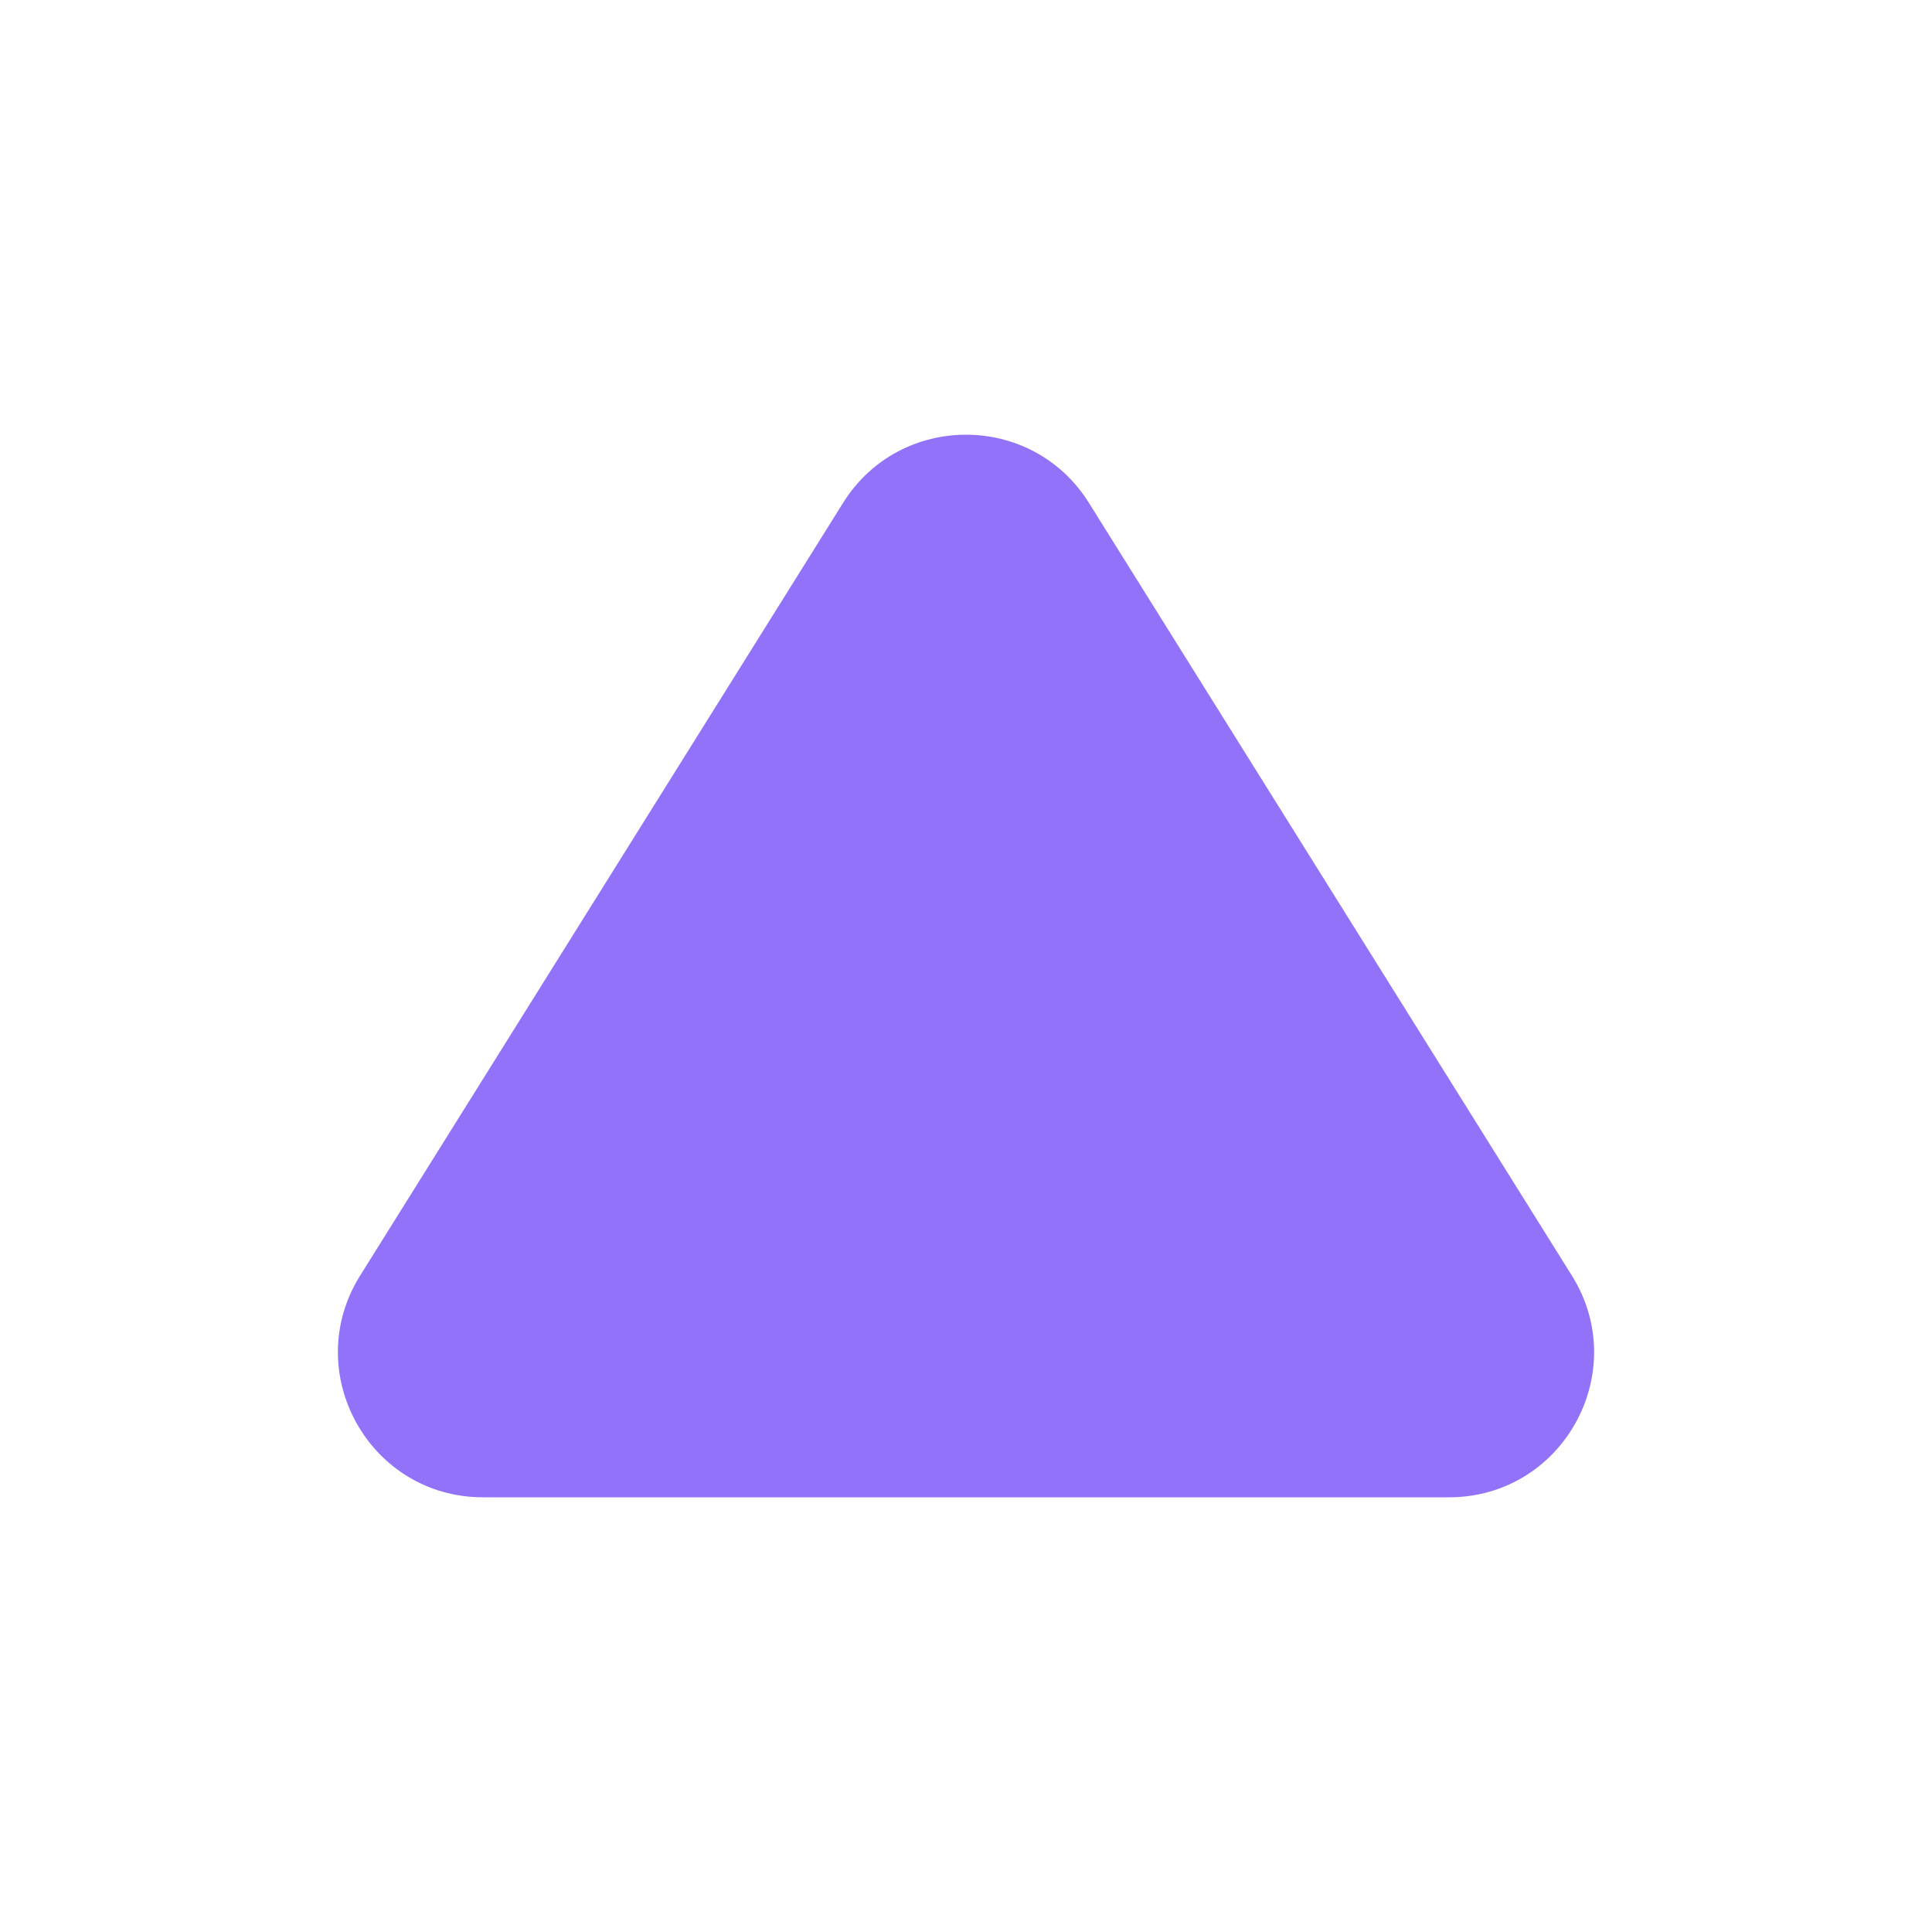
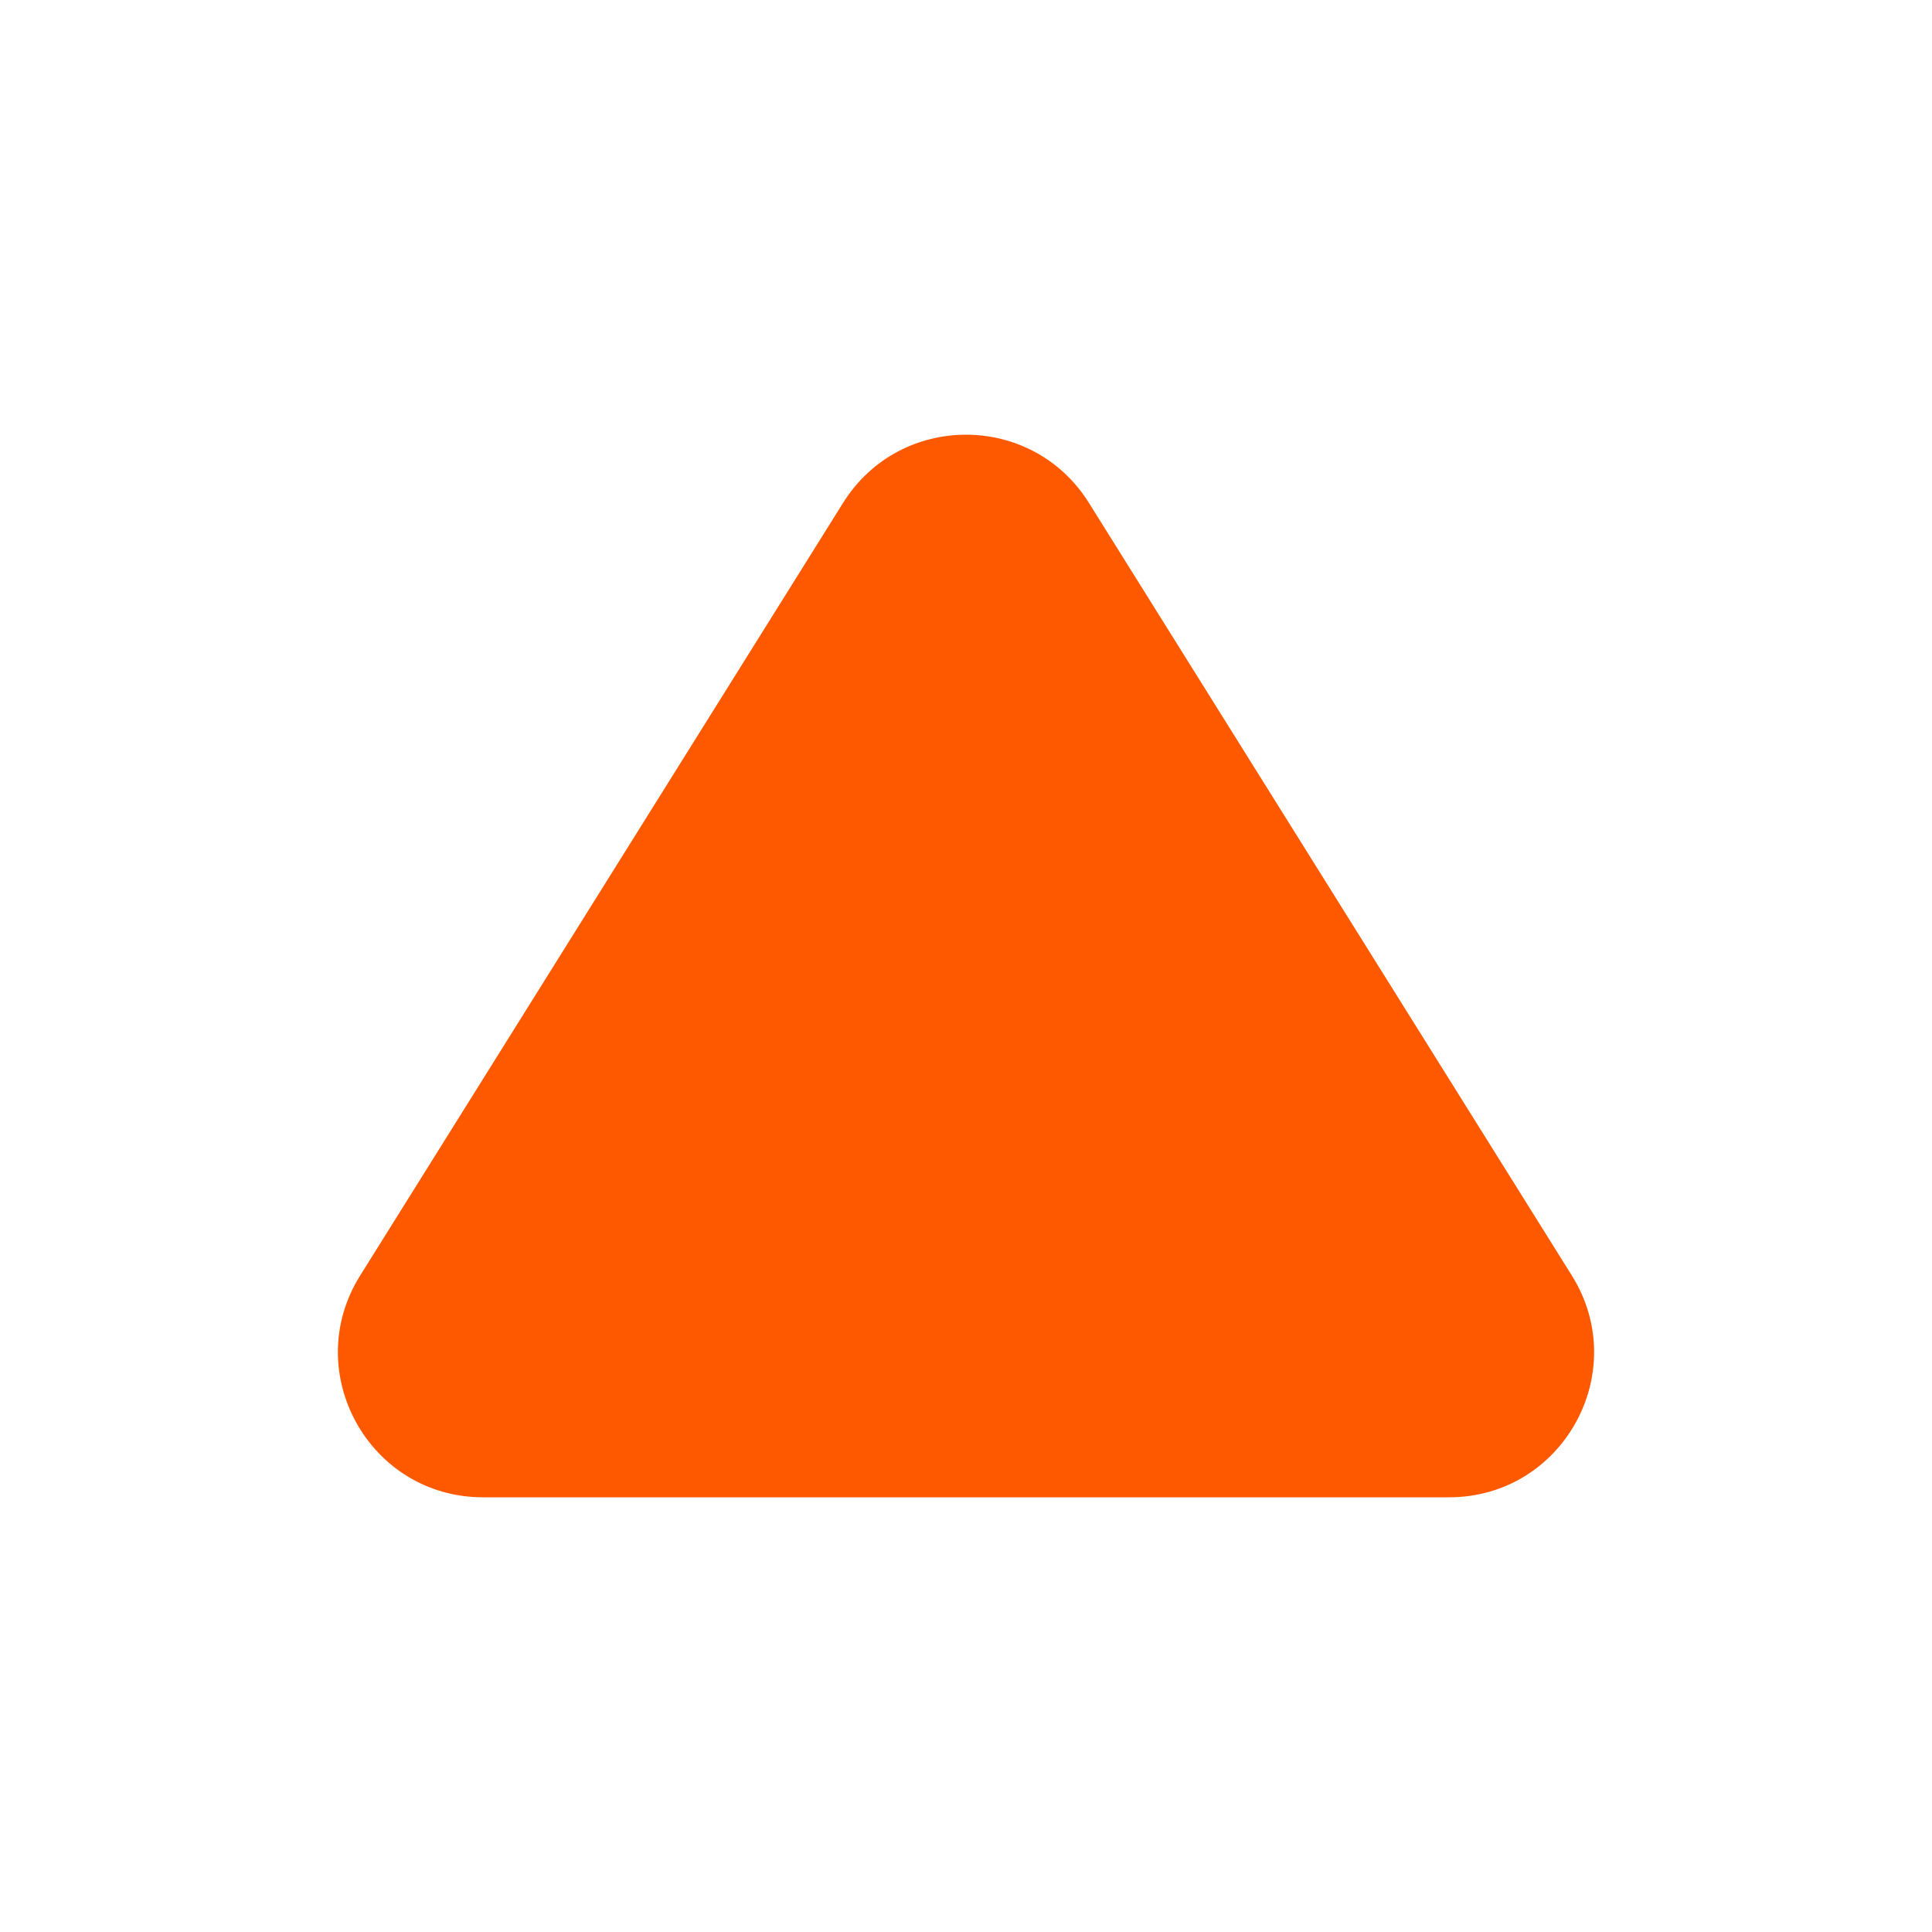
<svg xmlns="http://www.w3.org/2000/svg" width="800px" height="800px" viewBox="0 0 20 20" fill="none">
-   <path d="M11.272 5.205L16.272 13.205C16.896 14.204 16.178 15.5 15 15.5H5C3.822 15.5 3.104 14.204 3.728 13.205L8.728 5.205C9.316 4.265 10.684 4.265 11.272 5.205Z" fill="#9172f8" />
+   <path d="M11.272 5.205L16.272 13.205C16.896 14.204 16.178 15.5 15 15.5H5C3.822 15.5 3.104 14.204 3.728 13.205L8.728 5.205C9.316 4.265 10.684 4.265 11.272 5.205Z" fill="#ff5900" />
</svg>
